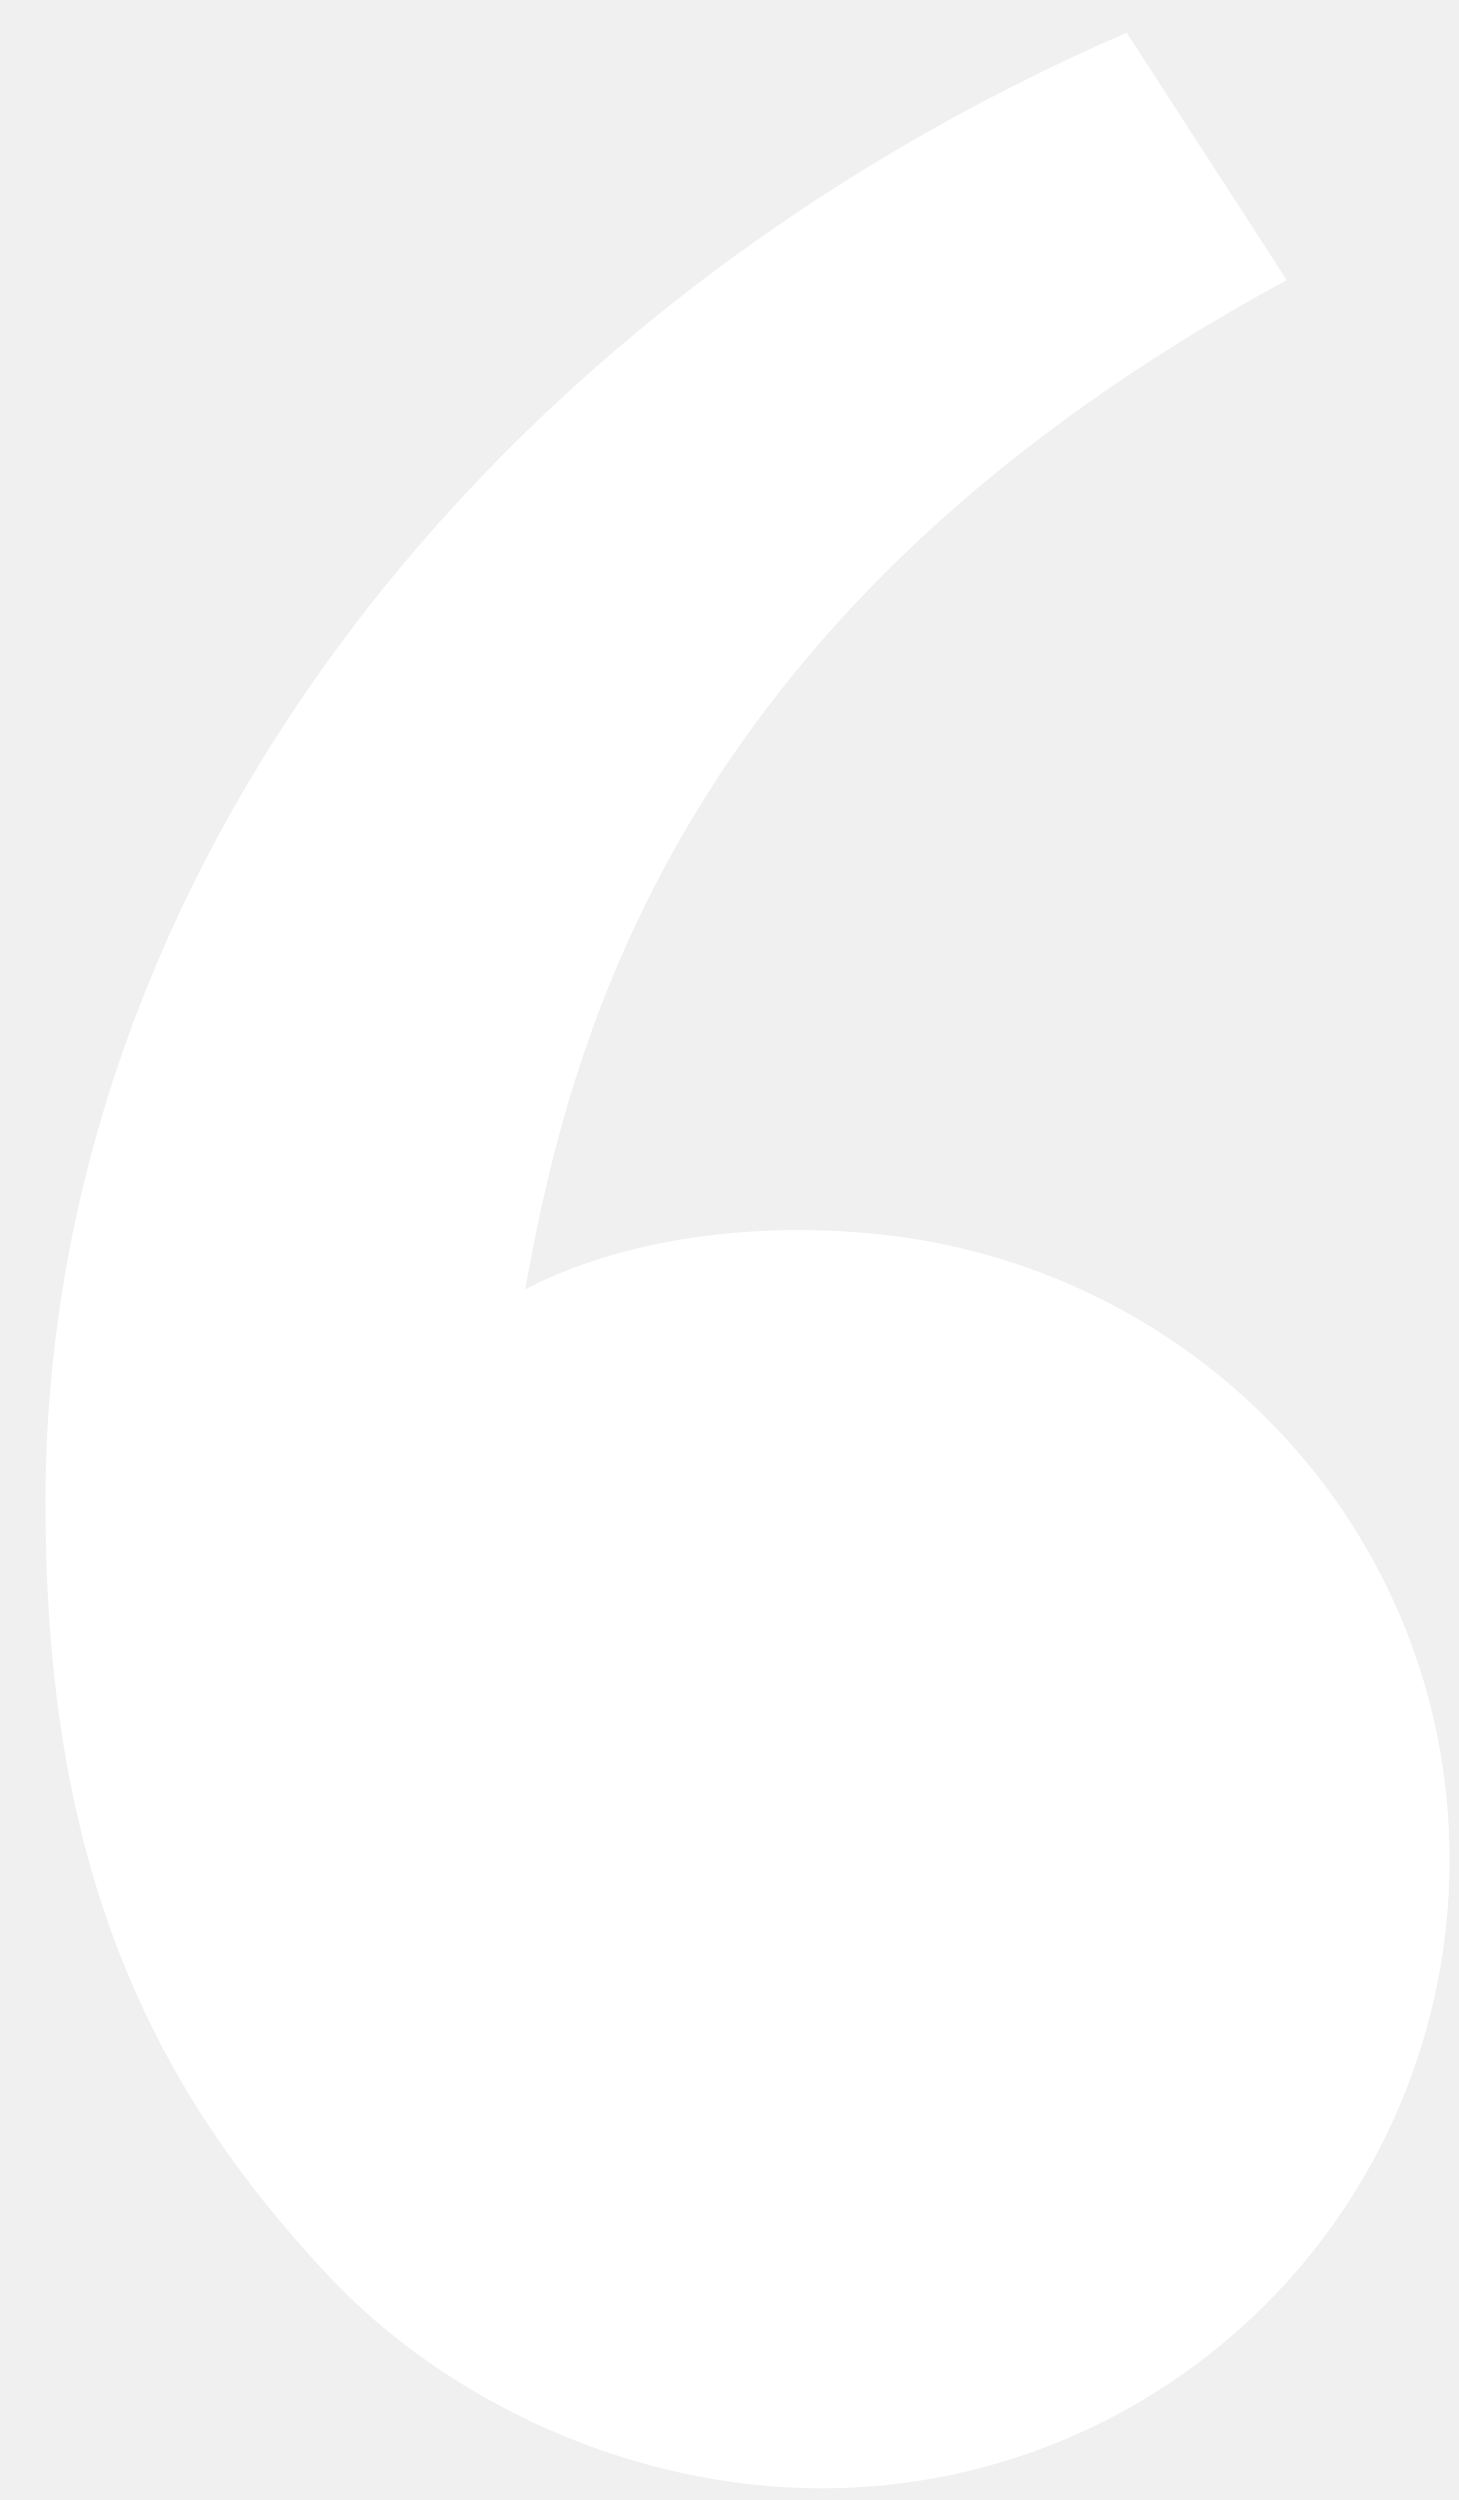
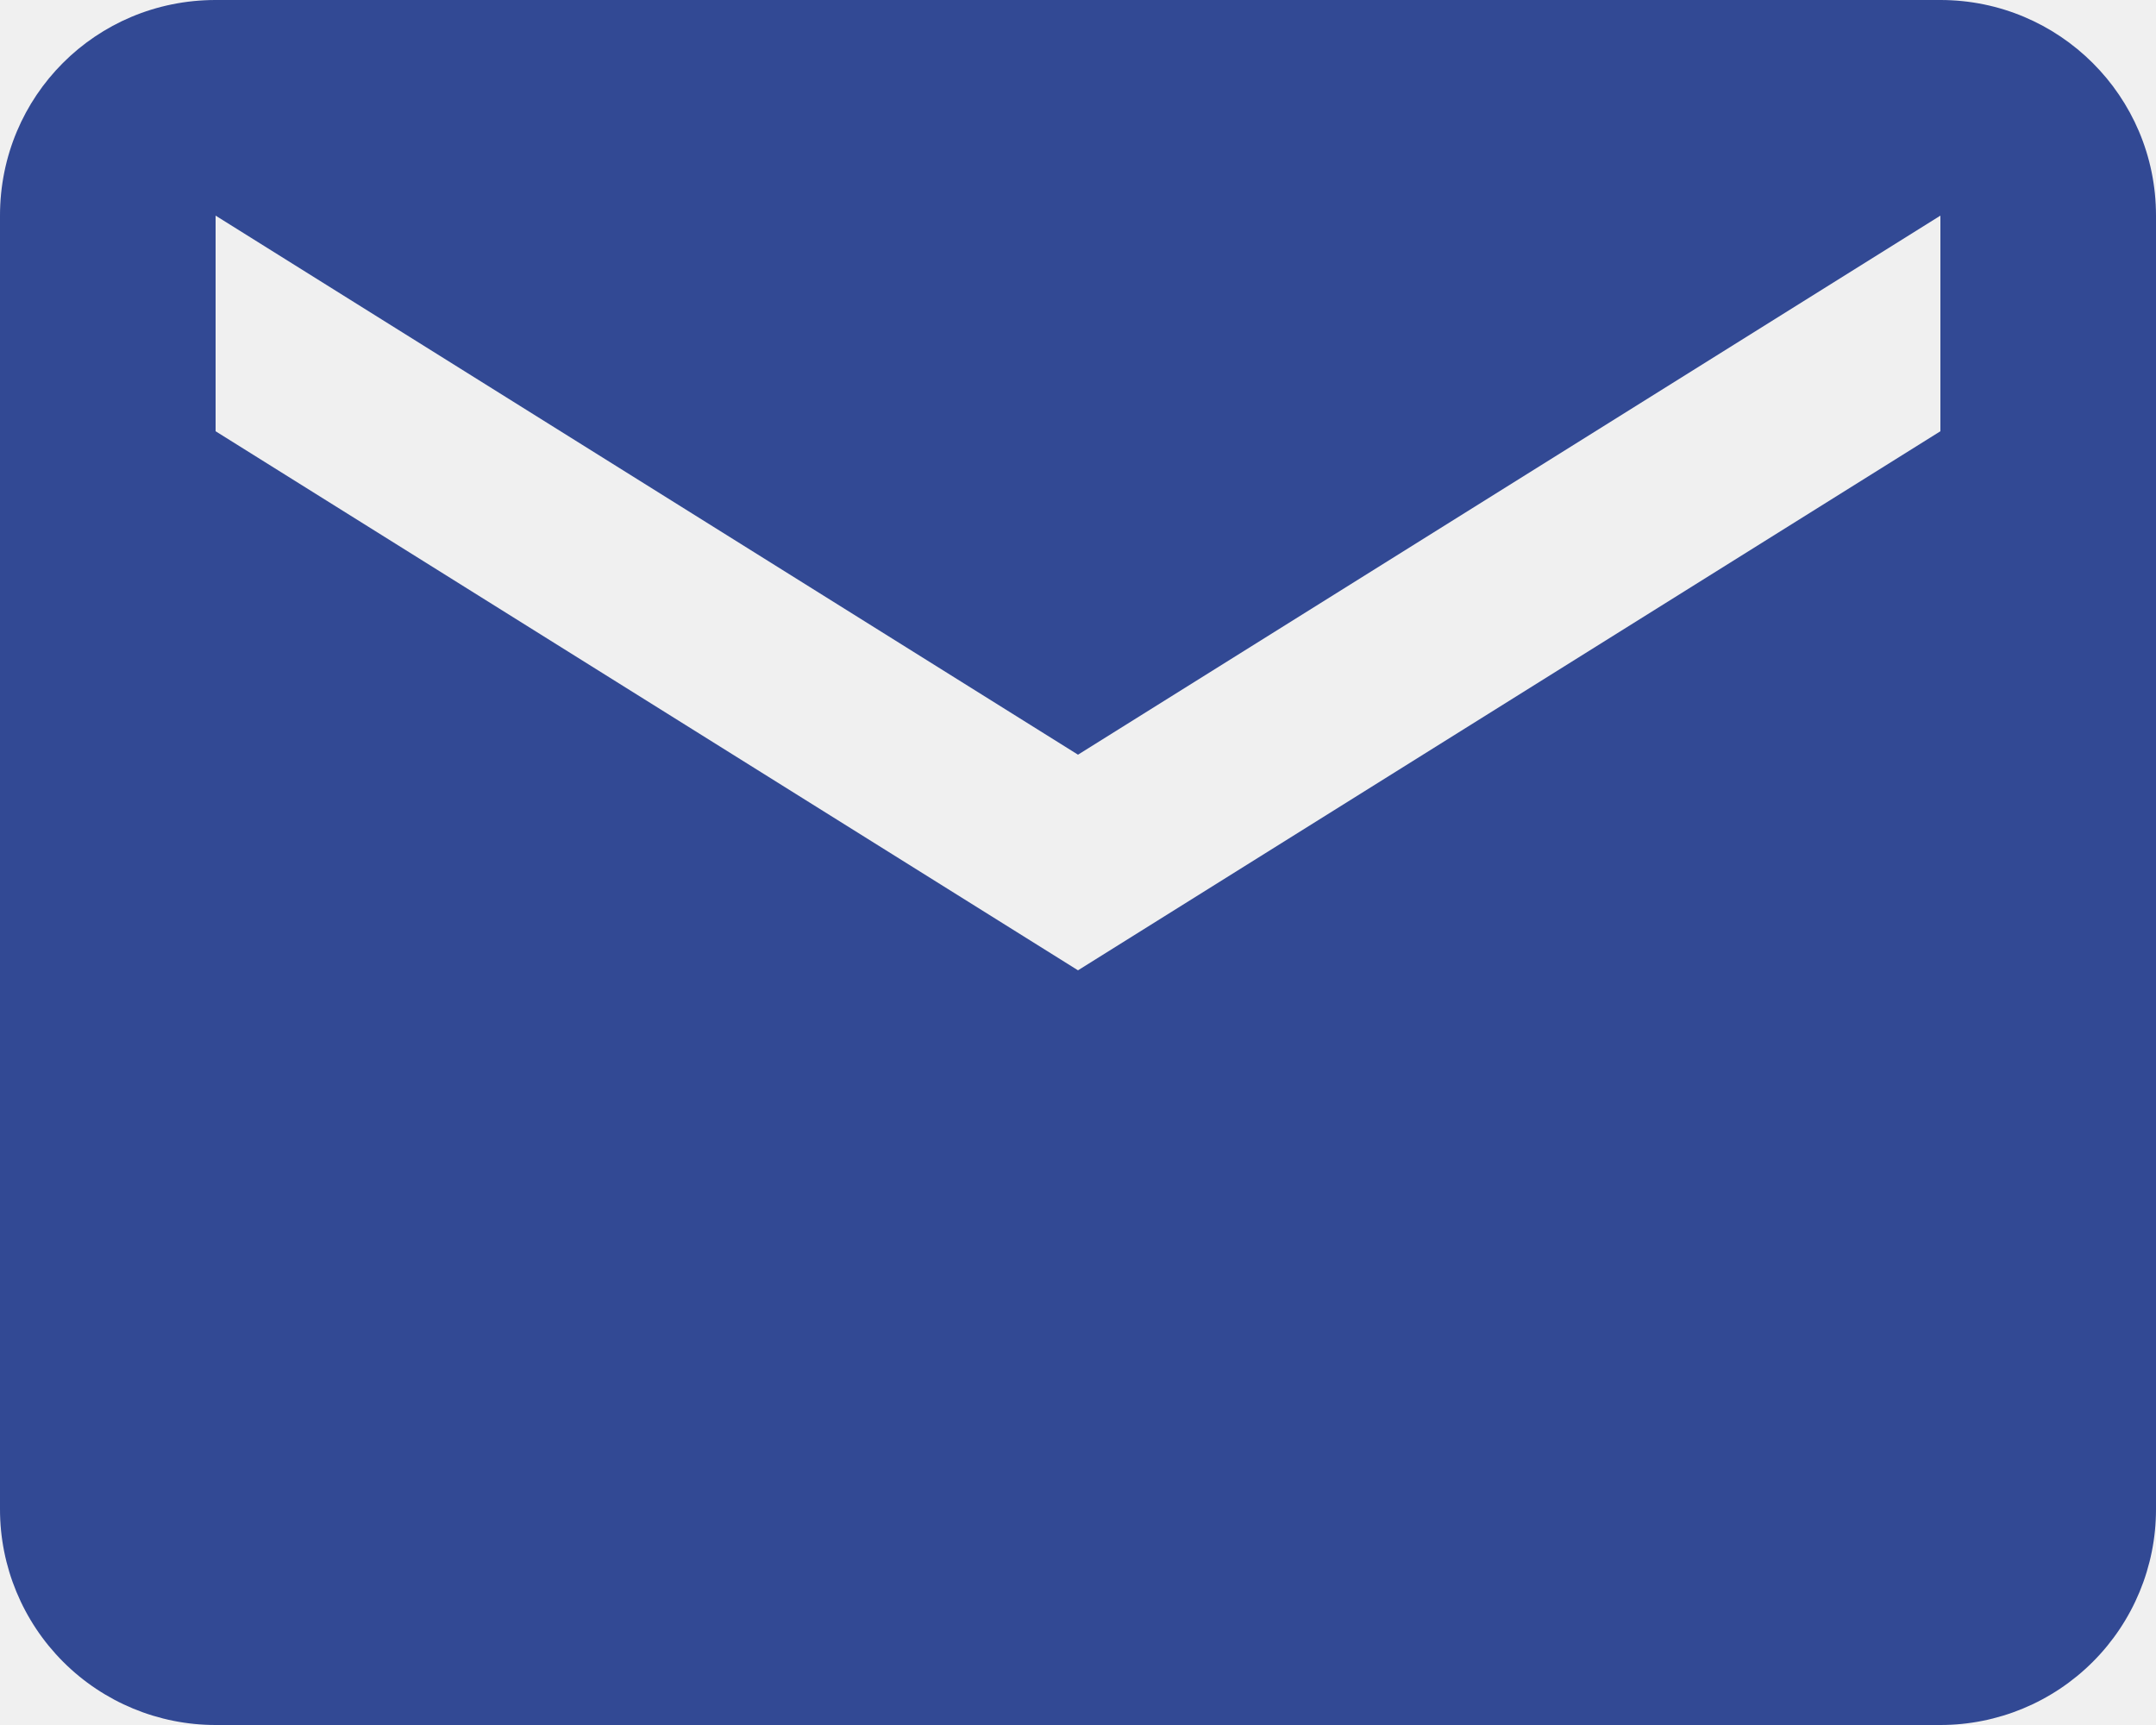
- <svg xmlns="http://www.w3.org/2000/svg" width="21" height="36" viewBox="0 0 21 36" fill="none">
-   <path d="M4.742 32.784C2.083 29.955 0.655 26.783 0.655 21.64C0.655 12.591 6.999 4.481 16.224 0.471L18.529 4.033C9.919 8.698 8.236 14.75 7.564 18.566C8.951 17.848 10.766 17.597 12.545 17.762C17.202 18.194 20.874 22.023 20.874 26.783C20.874 29.183 19.922 31.485 18.227 33.181C16.532 34.879 14.234 35.832 11.837 35.832C9.067 35.832 6.418 34.565 4.742 32.784Z" fill="white" />
+ <svg xmlns="http://www.w3.org/2000/svg" width="20" height="16" viewBox="0 0 20 16" fill="none">
+   <path d="M18 4L10 9L2 4V2L10 7L18 2M18 0H2C0.89 0 0 0.89 0 2V14C0 14.53 0.211 15.039 0.586 15.414C0.961 15.789 1.47 16 2 16H18C18.53 16 19.039 15.789 19.414 15.414C19.789 15.039 20 14.53 20 14V2C20 0.89 19.1 0 18 0Z" fill="#324994" />
</svg>
